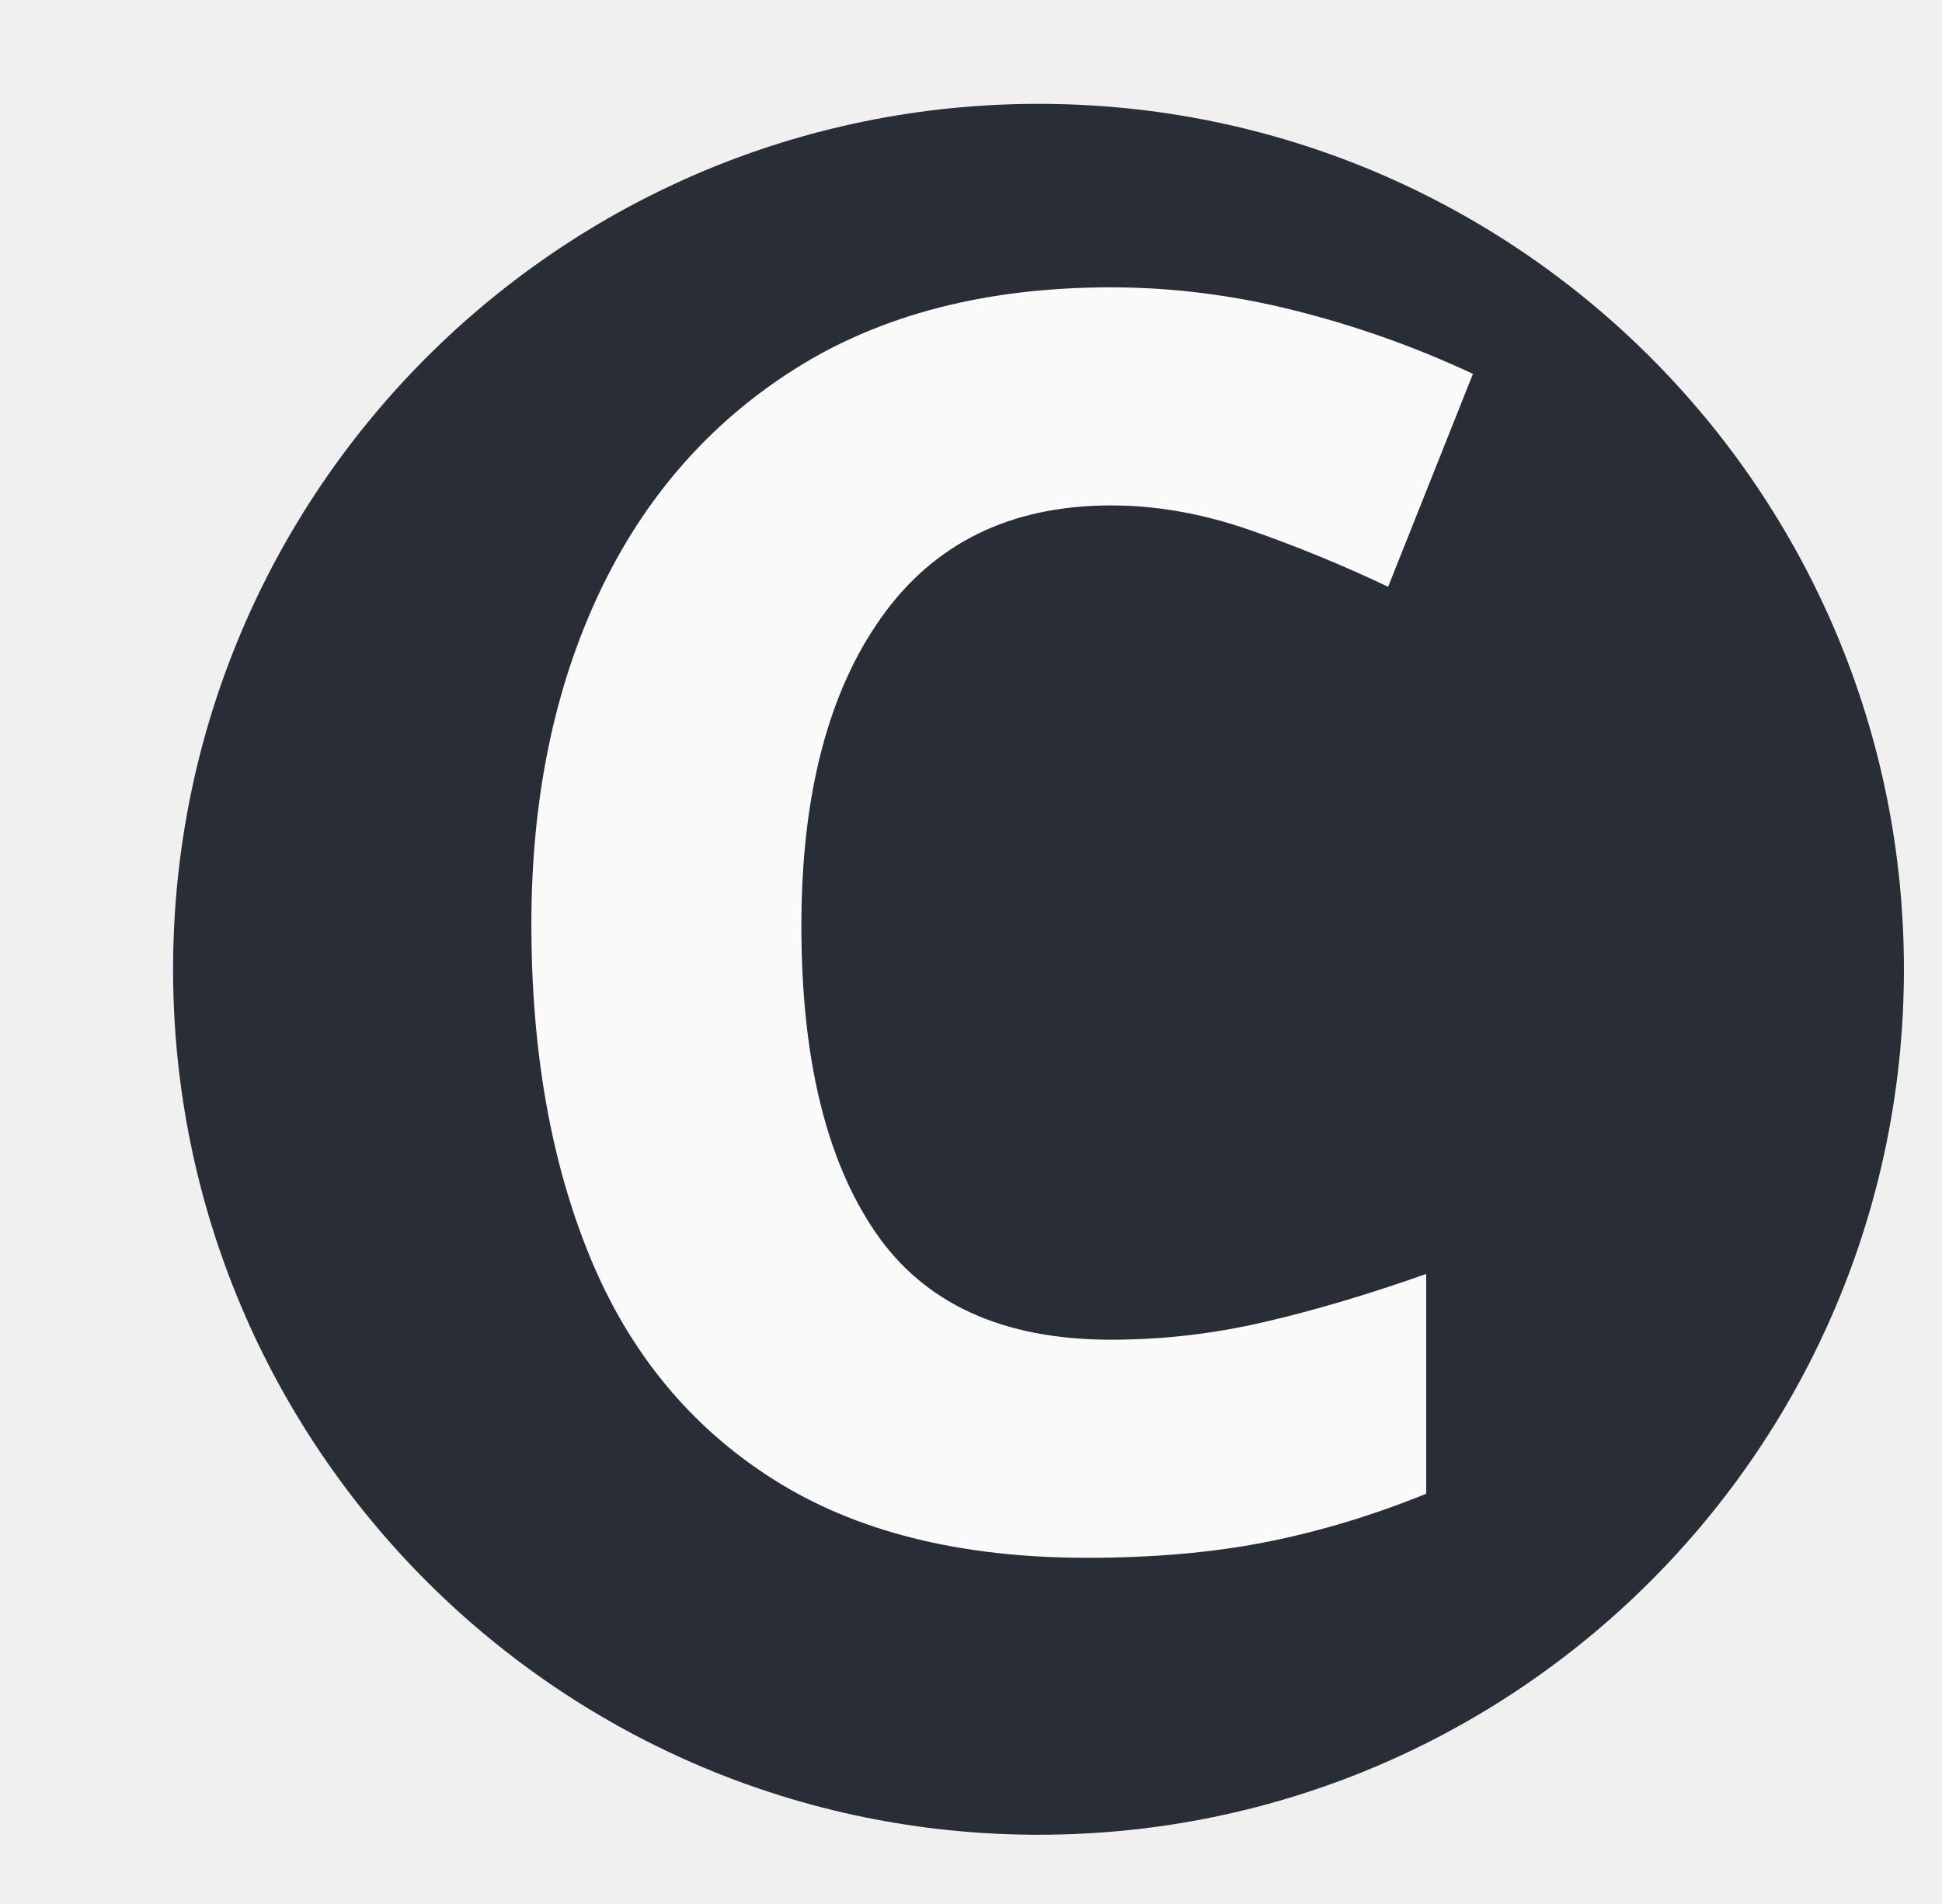
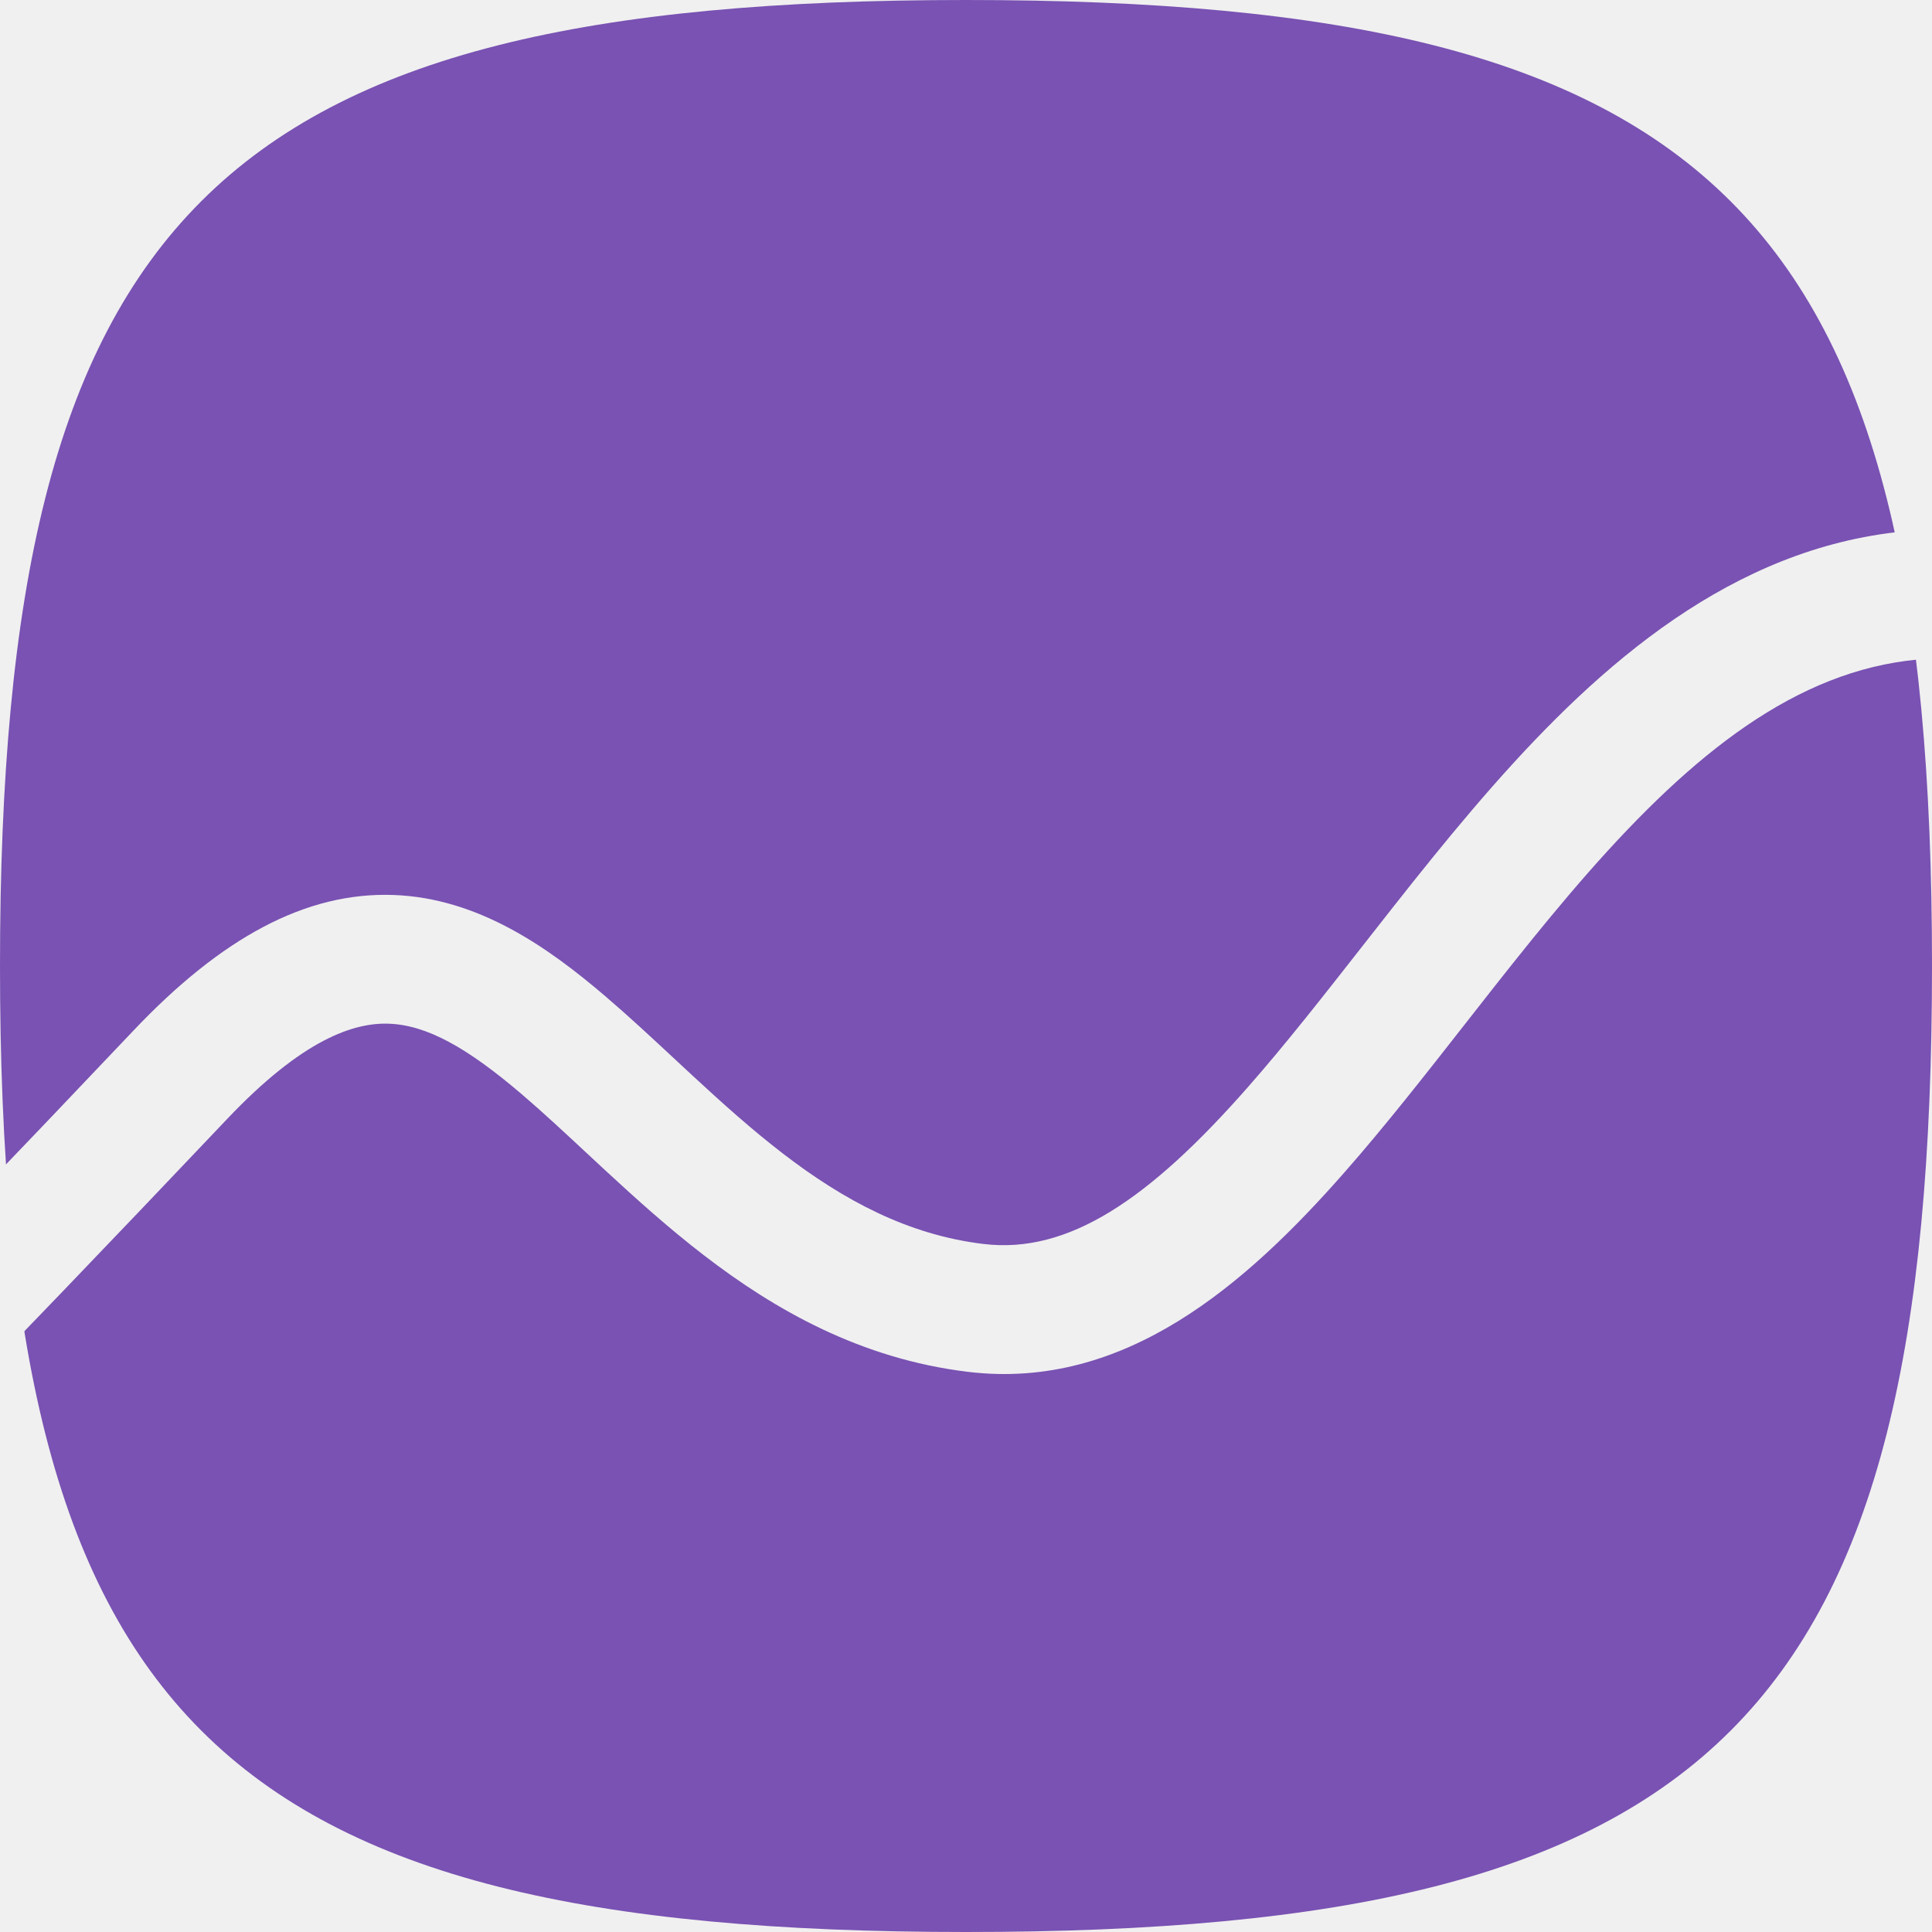
- <svg xmlns="http://www.w3.org/2000/svg" width="561px" height="550px" viewBox="0 0 561 550" version="1.1">
-   <defs />
-   <g id="Page-2" stroke="none" stroke-width="1" fill="none" fill-rule="evenodd">
-     <circle id="Oval" fill="#282D36" cx="300" cy="280" r="250" />
-     <text id="C" fill="#FAFAFA" font-family="Fontin-Bold, Fontin" font-size="500" font-weight="bold">
-       <tspan x="124.5" y="445">C</tspan>
-     </text>
+ <svg xmlns="http://www.w3.org/2000/svg" width="1500" height="1500" viewBox="0 0 1500 1500" fill="none">
+   <mask id="mask0" mask-type="alpha" maskUnits="userSpaceOnUse" x="0" y="0" width="1500" height="1500">
+     <path d="M750 0C166.667 0 0 166.667 0 750C0 1333.33 167.083 1500 750 1500C1332.92 1500 1500 1333.33 1500 750C1500 166.667 1332.92 0 750 0Z" fill="white" />
+   </mask>
+   <g mask="url(#mask0)">
+     <path fill-rule="evenodd" clip-rule="evenodd" d="M1875 -375H-375V1286.6C-372.216 1284.05 -369.039 1281.12 -365.436 1277.76C-346.97 1260.54 -319.346 1234.08 -280.445 1195.6C-202.655 1118.65 -80.17 994.061 103.709 800.047C171.704 728.304 237.269 692.394 305.549 694.865C371.45 697.251 425.453 735.431 470.076 773.553C487.887 788.769 506.004 805.633 523.675 822.083C528.607 826.674 533.504 831.232 538.35 835.714C561.116 856.767 583.722 877.048 607.528 895.368C654.968 931.878 704.792 958.704 763.507 965.81C829.731 973.823 892.424 931.015 968.835 844.078C998.244 810.617 1027.23 773.595 1057.79 734.57L1057.91 734.417C1065.83 724.306 1073.85 714.062 1082.02 703.71C1121.08 654.172 1162.79 602.927 1208.12 557.859C1298.63 467.876 1410.89 395.379 1556.24 413.887C1653.14 426.226 1757.91 478.355 1875 580.332V-375ZM1875 717.234C1737.04 579.401 1629.02 523.963 1543.61 513.086C1443.3 500.314 1360.24 547.631 1278.63 628.775C1237.9 669.271 1199.34 716.418 1160.54 765.628C1152.89 775.331 1145.2 785.151 1137.48 795.011L1137.44 795.06C1106.69 834.348 1075.42 874.284 1043.95 910.095C967.451 997.128 873.269 1079.82 751.493 1065.09C668.34 1055.02 601.793 1017.14 546.539 974.617C518.997 953.421 493.676 930.605 470.456 909.133C465.006 904.093 459.714 899.168 454.544 894.356C437.16 878.178 421.151 863.279 405.122 849.585C362.587 813.247 331.29 795.863 301.931 794.8C274.951 793.823 235.296 806.579 176.291 868.836C-8.084 1063.37 -131.349 1188.78 -210.121 1266.7C-249.5 1305.65 -277.86 1332.83 -297.245 1350.9C-315.168 1367.61 -327.97 1378.98 -334.446 1383.49L-375 1325.19V1875H1875V717.234Z" fill="#7952B3" />
  </g>
</svg>
